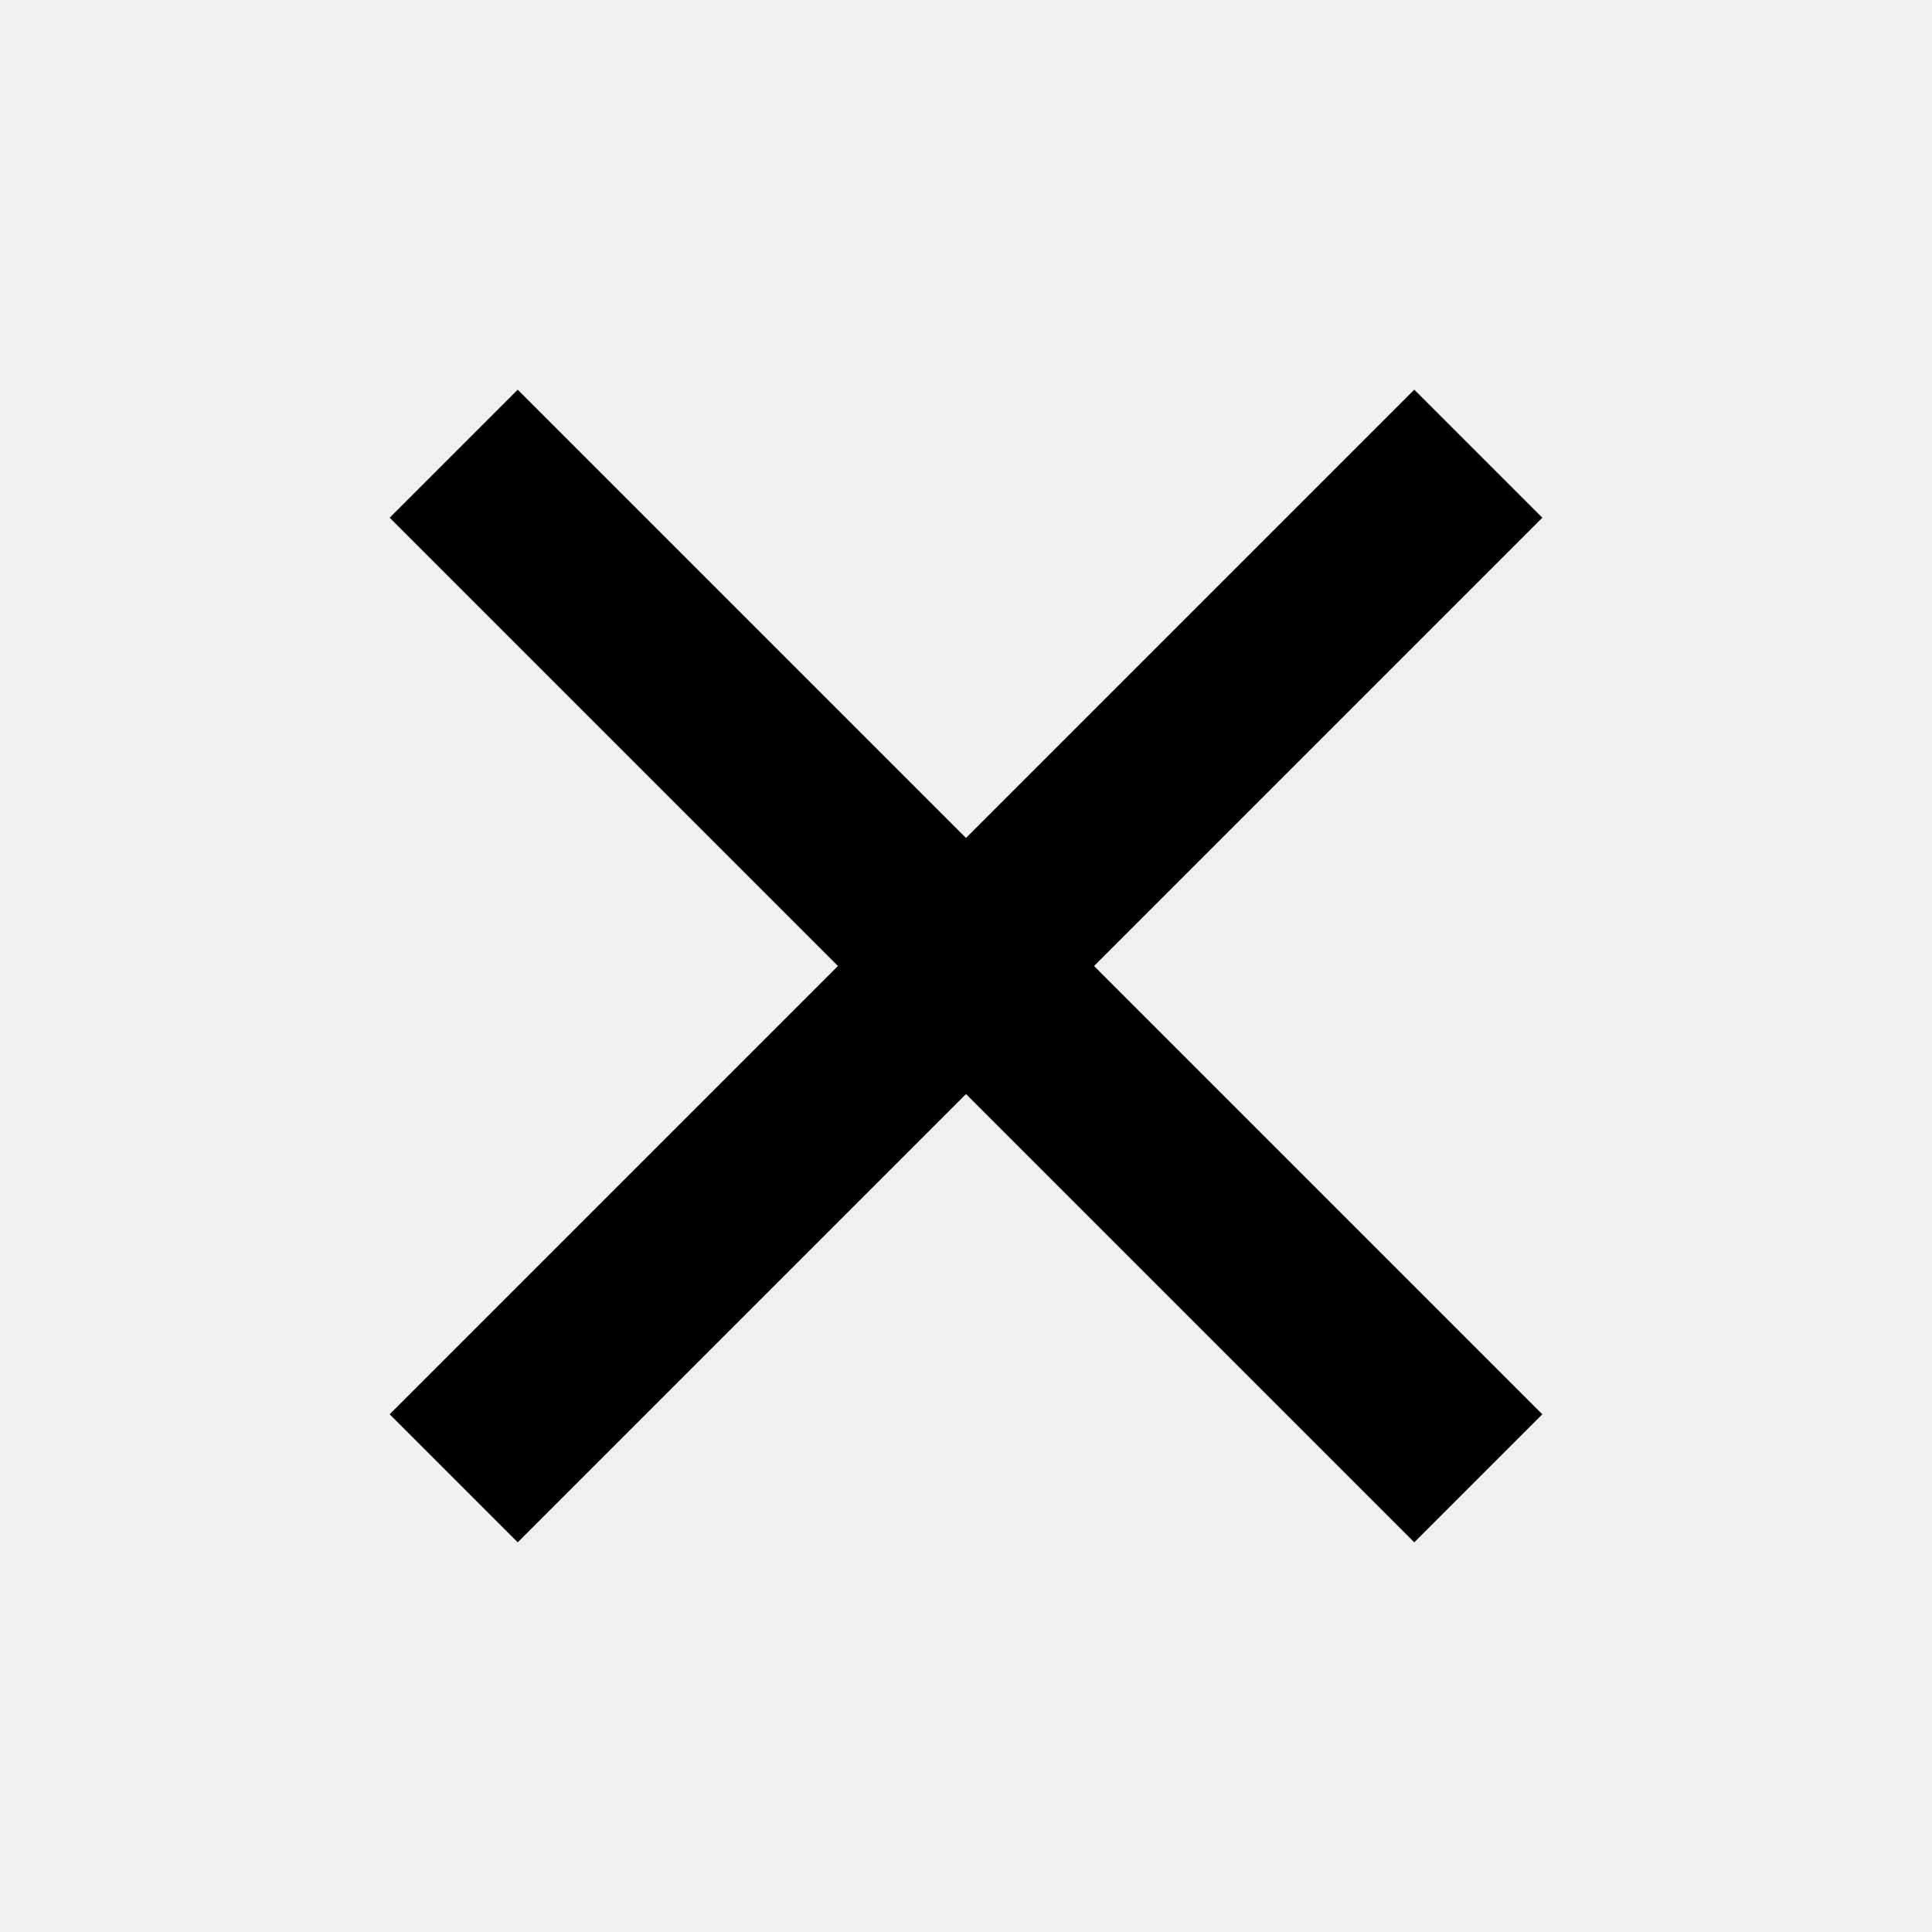
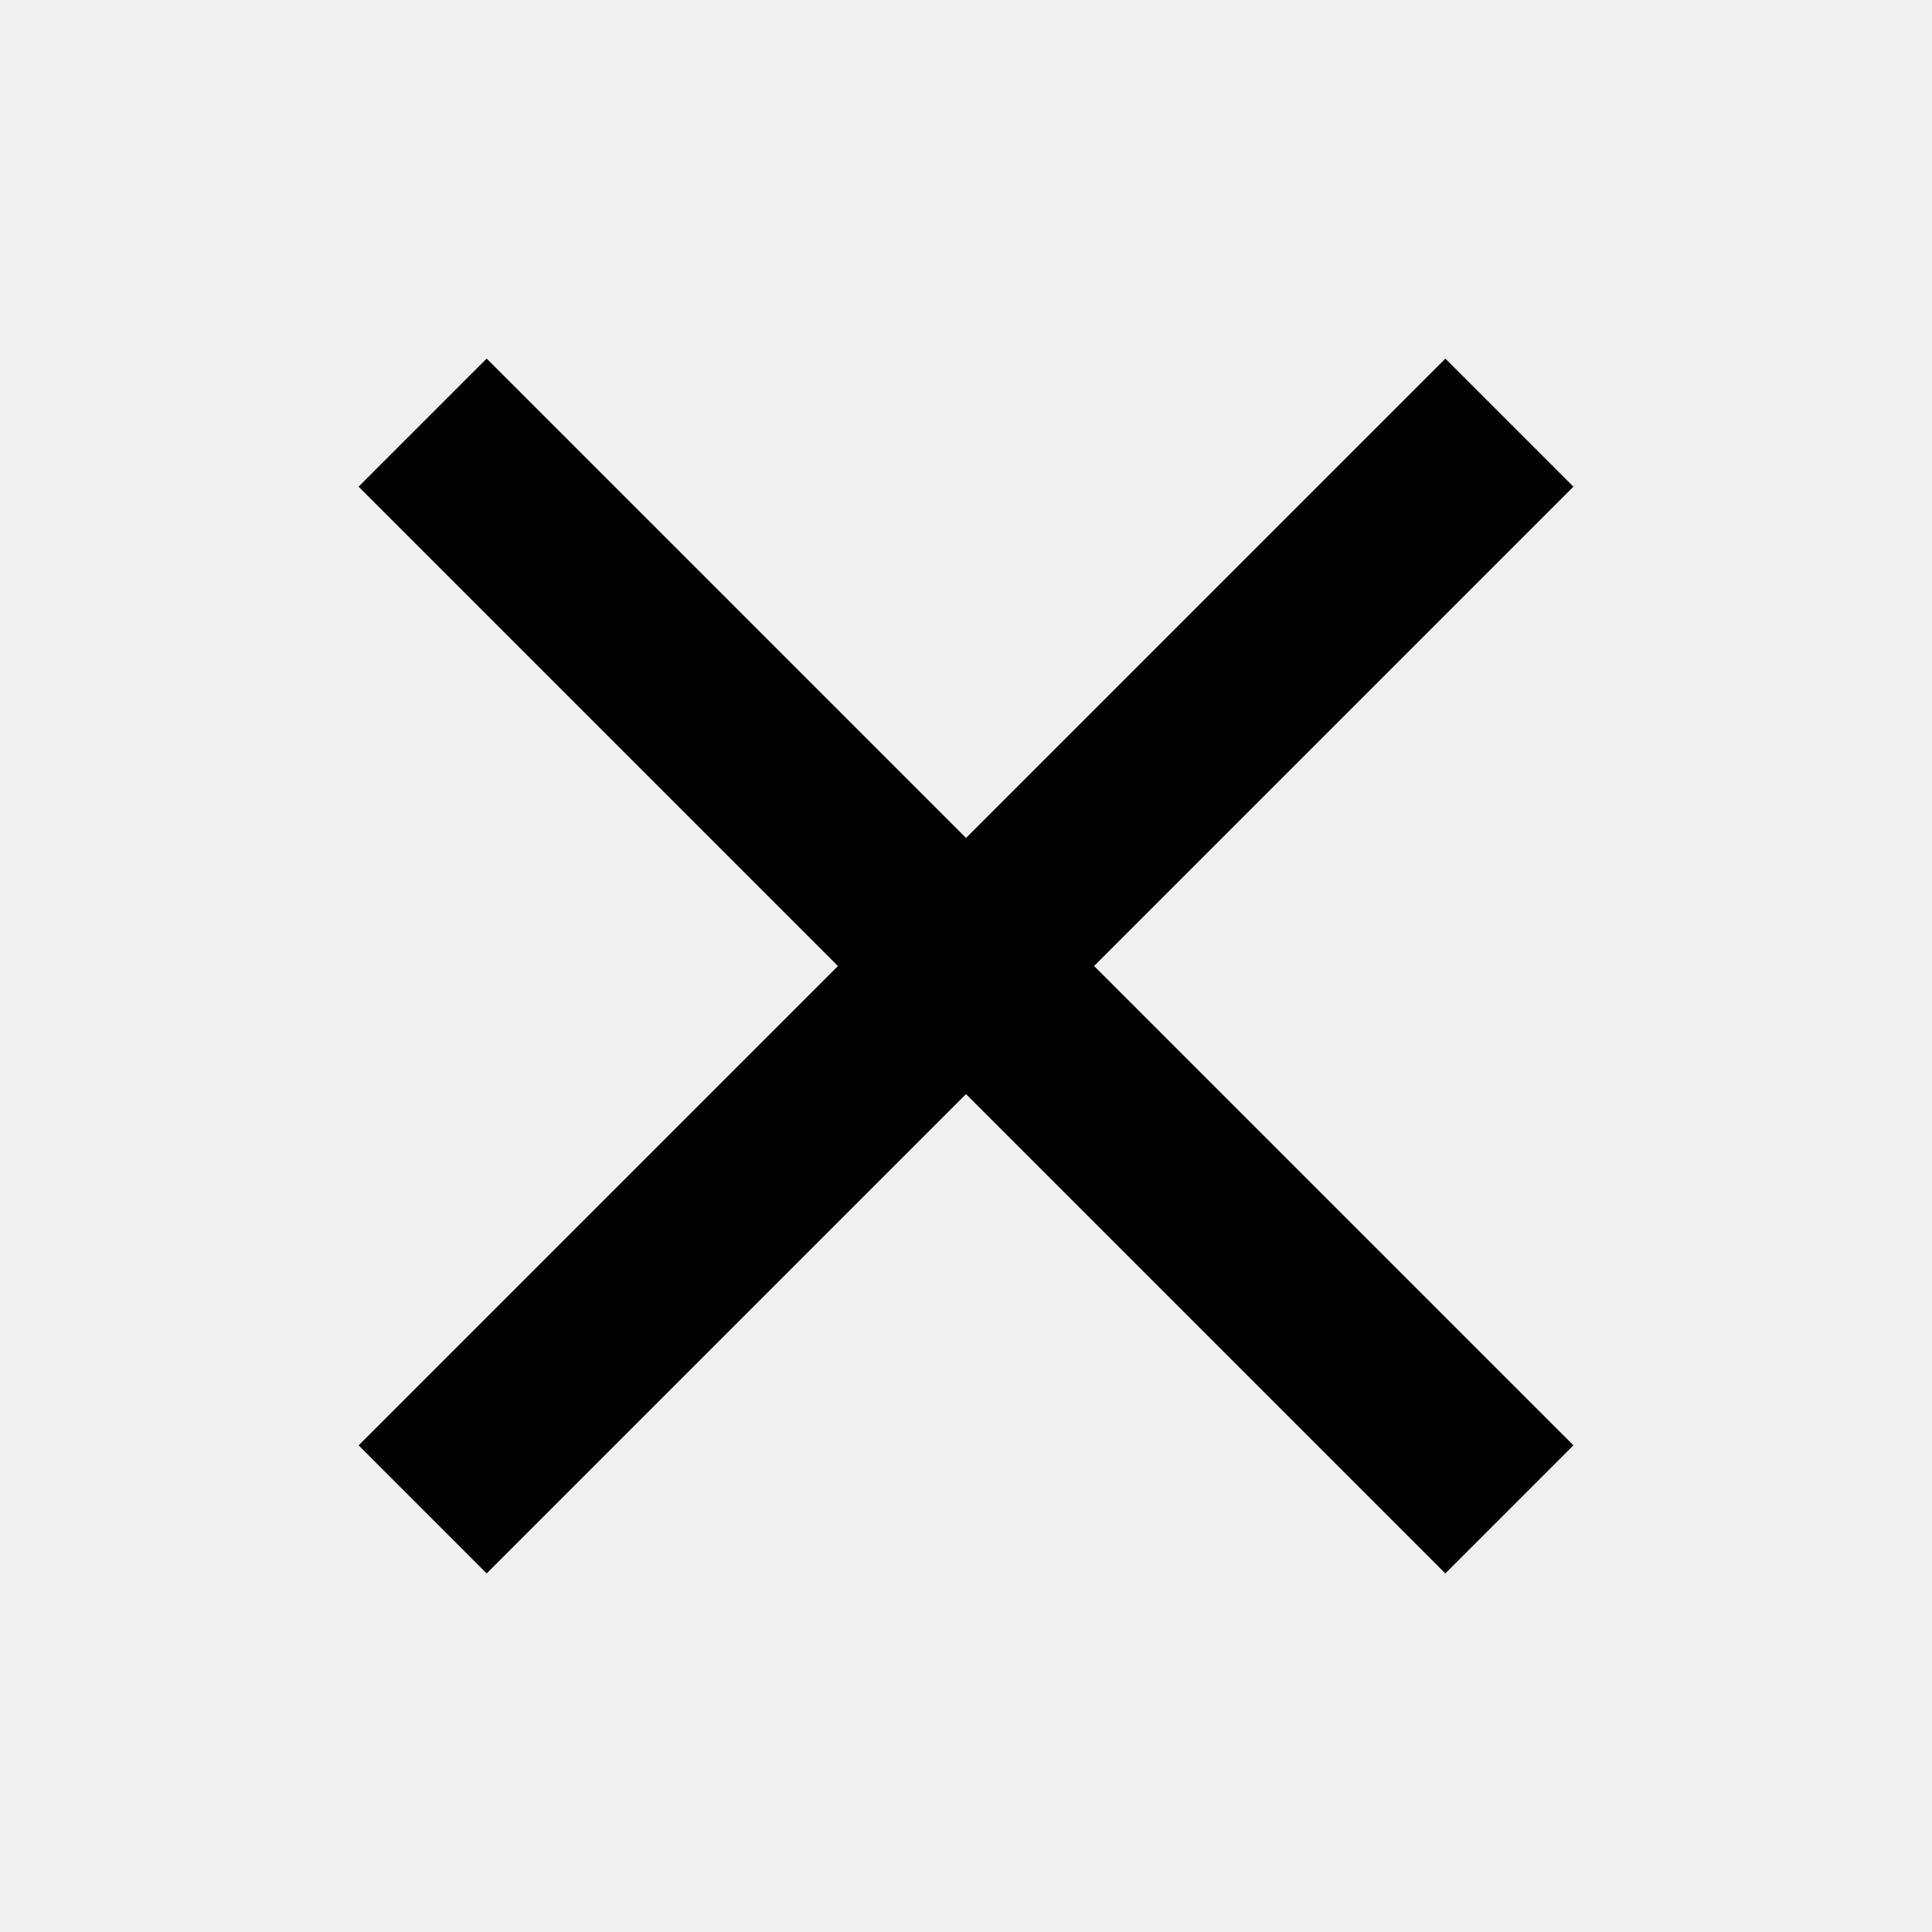
<svg xmlns="http://www.w3.org/2000/svg" width="32" height="32" viewBox="0 0 32 32" fill="none">
-   <g clip-path="url(#clip0_1023_4508)">
-     <path fill-rule="evenodd" clip-rule="evenodd" d="M13.879 16L6.454 23.425L8.575 25.546L16 18.121L23.425 25.546L25.546 23.425L18.121 16L25.546 8.575L23.425 6.454L16 13.879L8.575 6.454L6.454 8.575L13.879 16Z" fill="black" />
-   </g>
-   <defs>
-     <clipPath id="clip0_1023_4508">
-       <rect width="32" height="32" fill="white" />
-     </clipPath>
-   </defs>
+   <path d="M23.94 5.94L5.94 23.94L8.061 26.061L26.061 8.061L23.94 5.94ZM26.061 23.939L8.061 5.939L5.939 8.061L23.939 26.061L26.061 23.939Z" fill="black" />
</svg>
